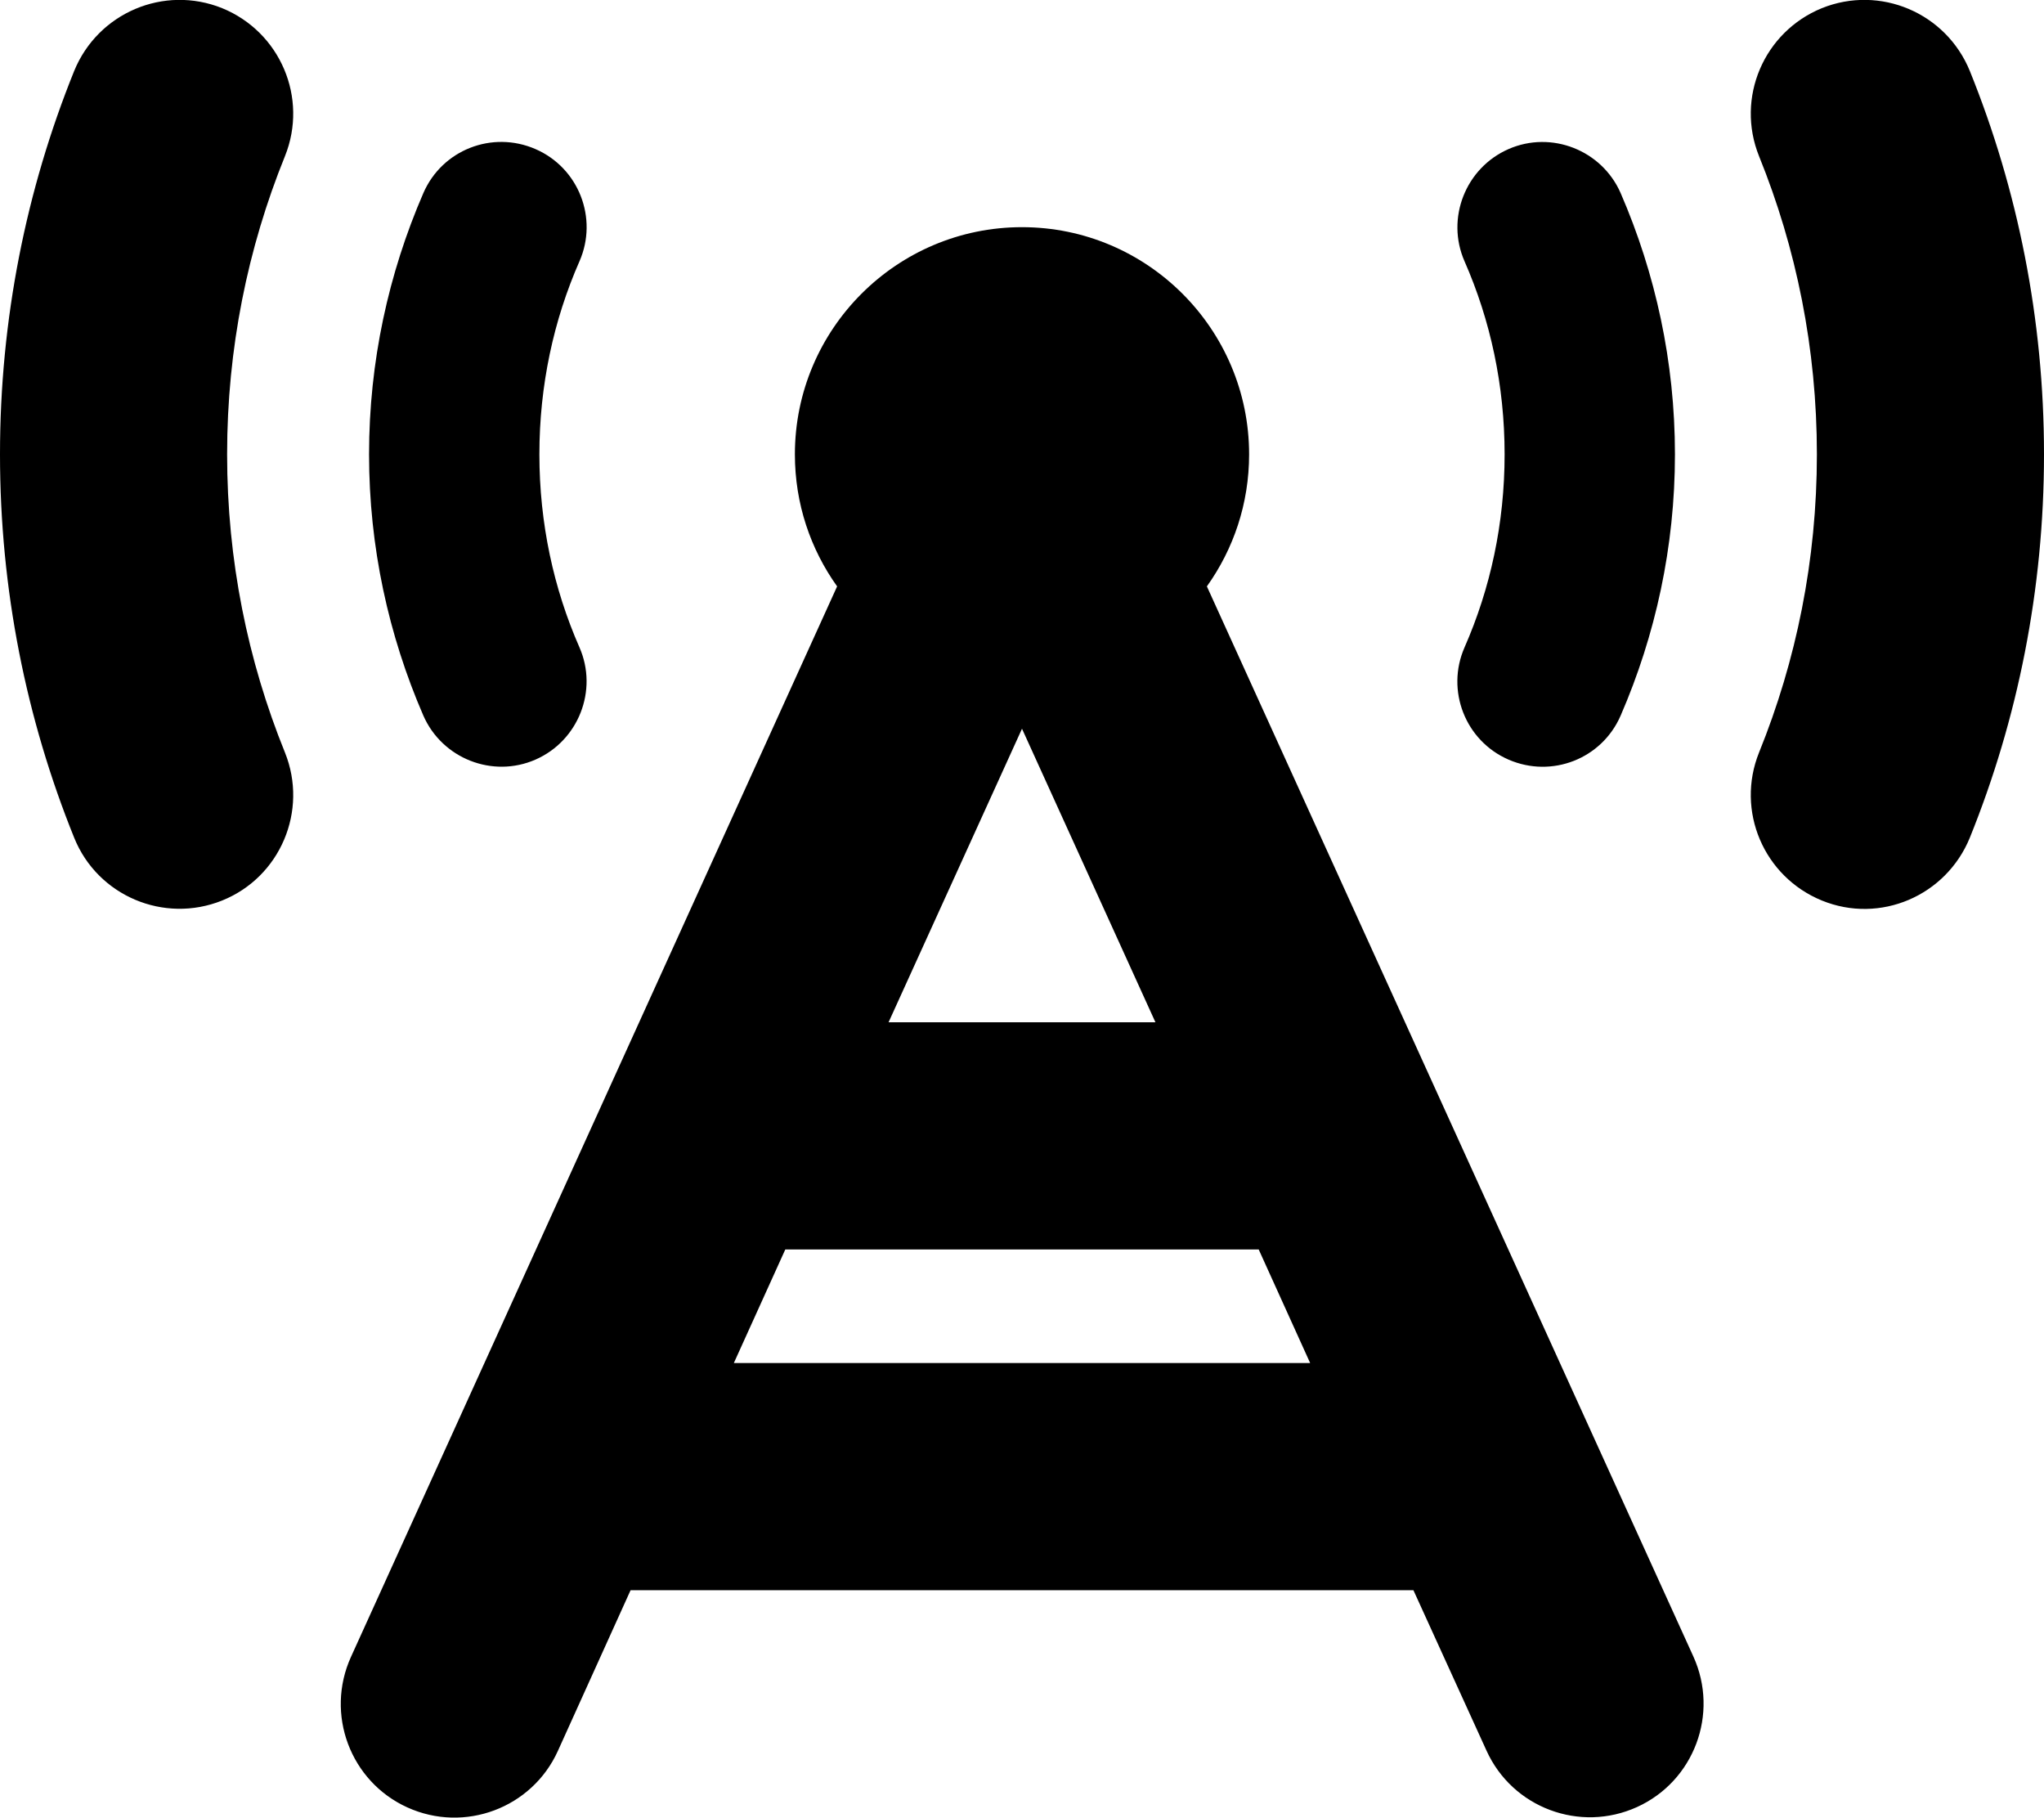
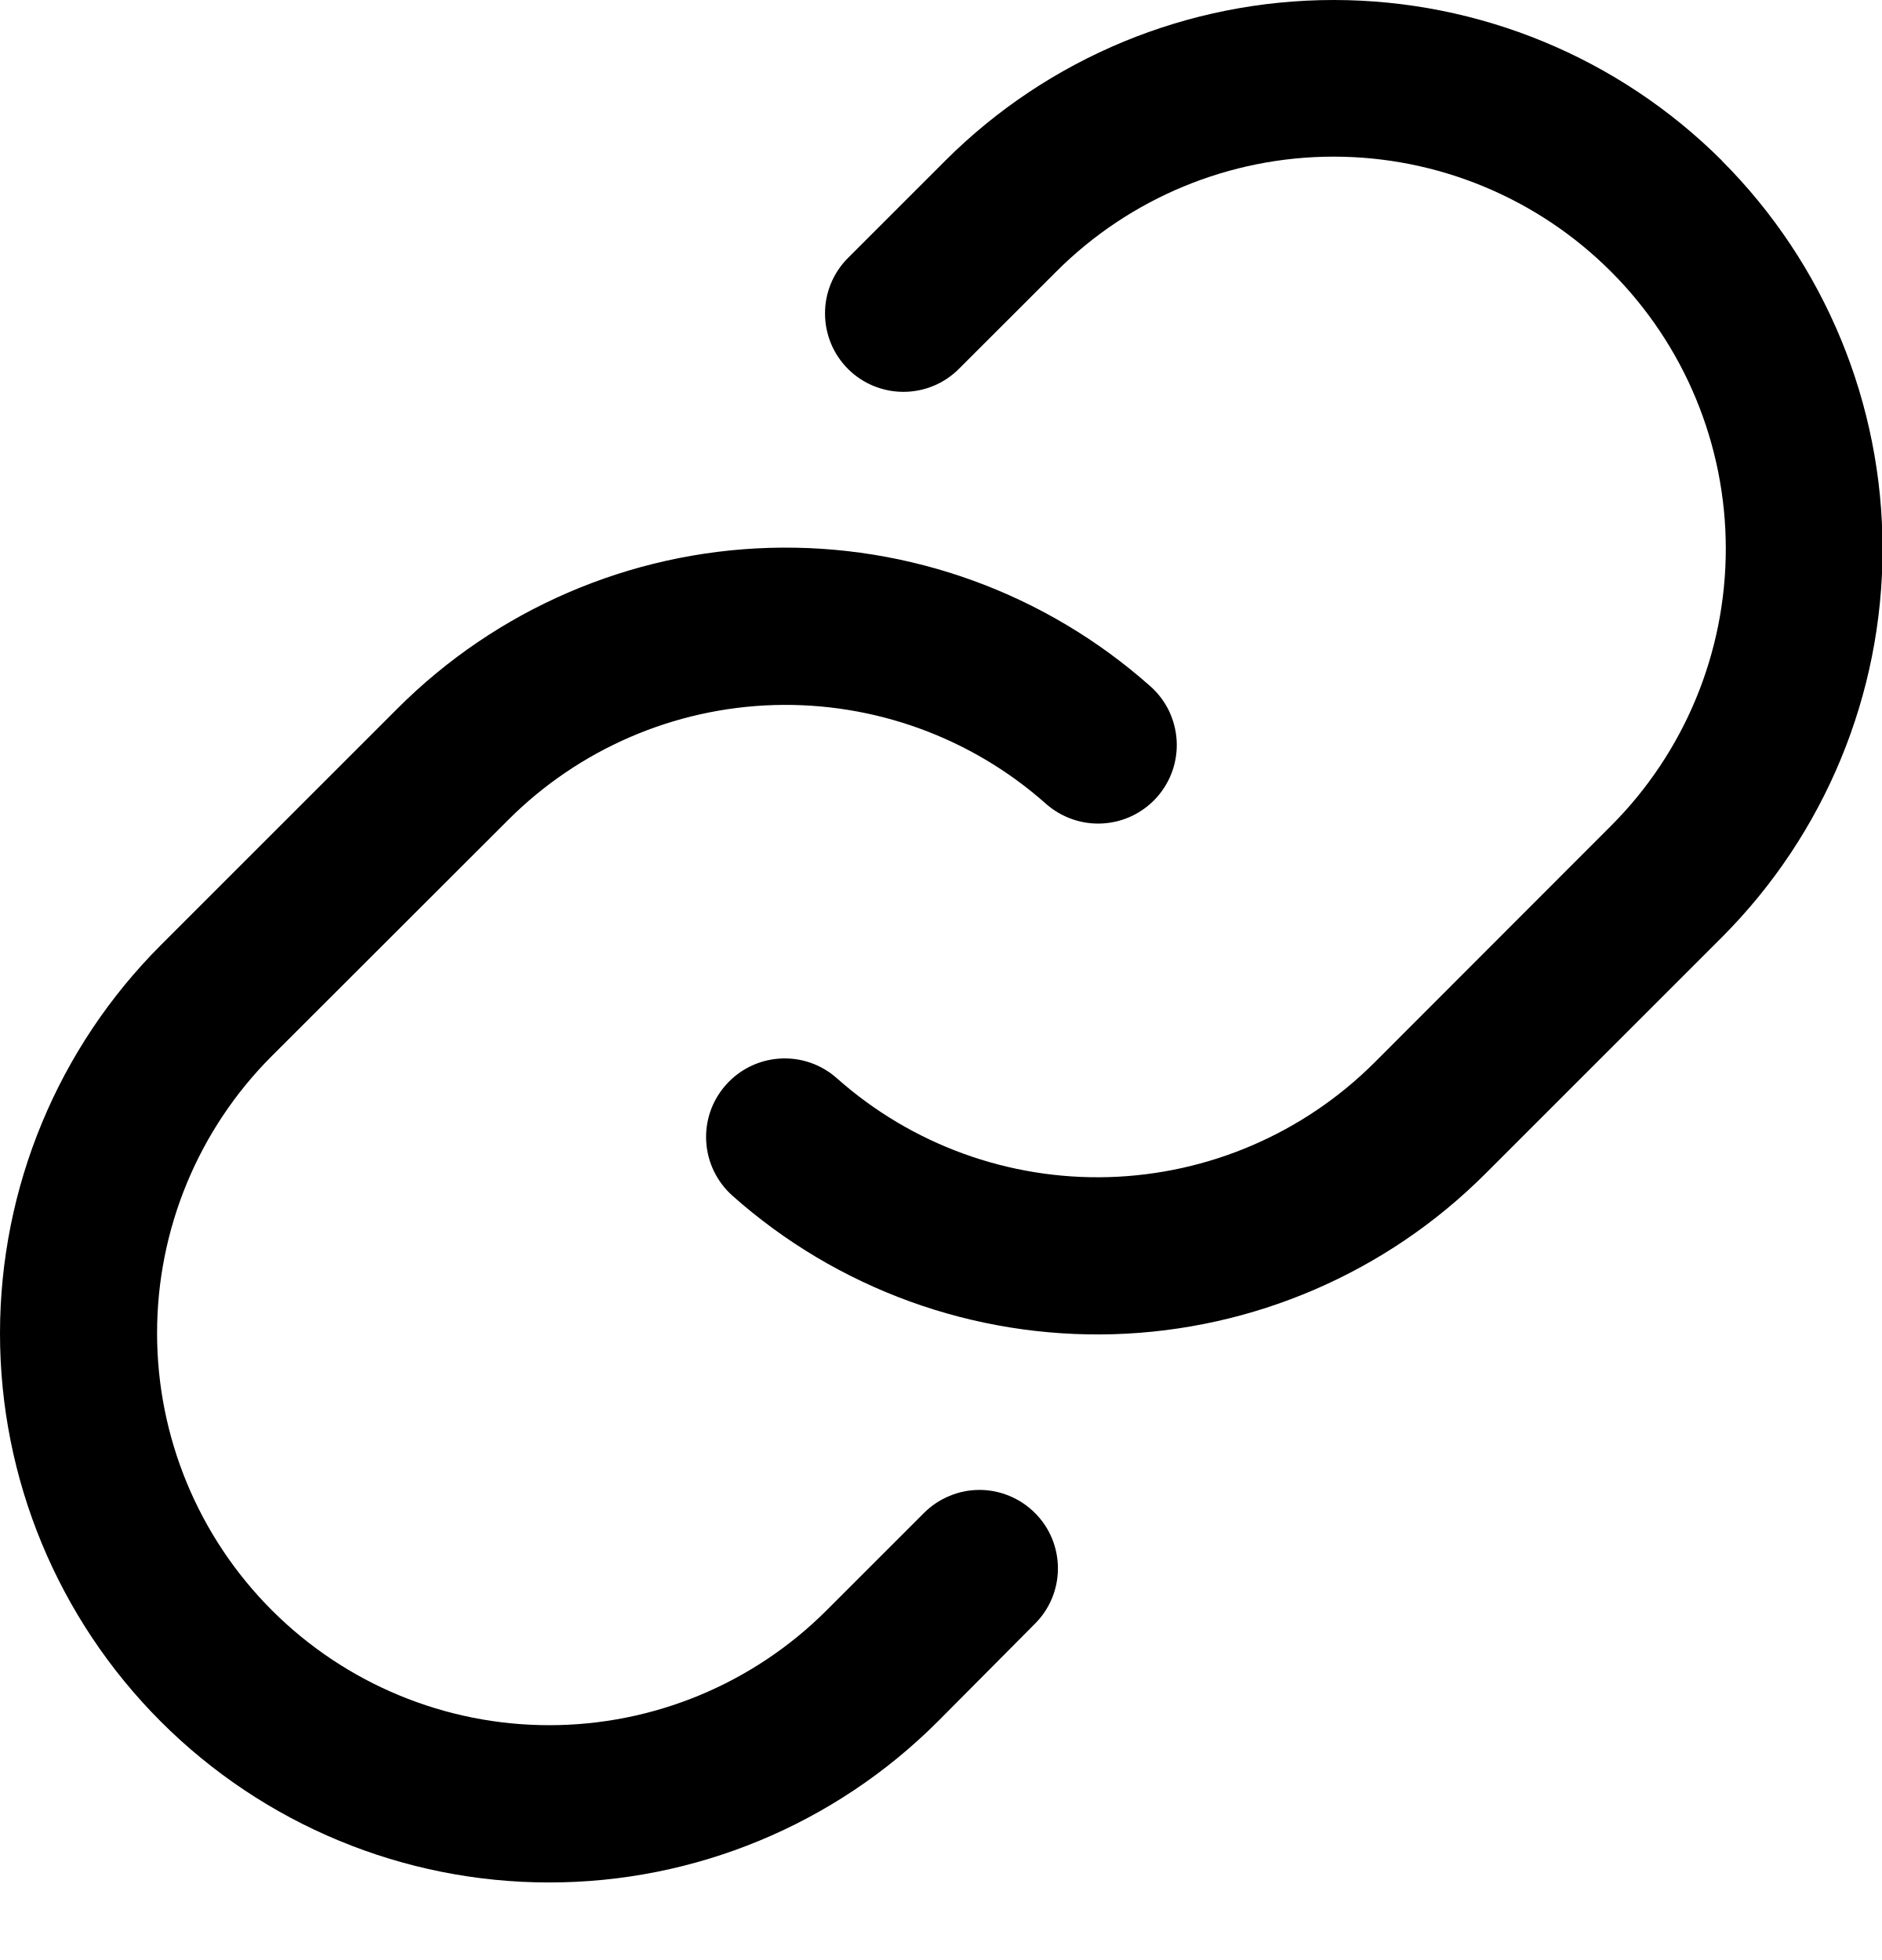
- <svg xmlns="http://www.w3.org/2000/svg" viewBox="0 0 576 512">
-   <path d="M62.6 2.3C46.2-4.3 27.6 3.6 20.9 20C7.4 53.4 0 89.9 0 128s7.4 74.6 20.9 108c6.6 16.4 25.3 24.3 41.7 17.7S86.9 228.4 80.3 212C69.8 186.1 64 157.8 64 128s5.8-58.1 16.3-84C86.9 27.6 79 9 62.6 2.3zm450.8 0C497 9 489.1 27.6 495.7 44C506.2 69.9 512 98.2 512 128s-5.8 58.1-16.3 84c-6.6 16.4 1.3 35 17.7 41.7s35-1.3 41.7-17.7c13.5-33.4 20.9-69.9 20.9-108s-7.4-74.6-20.9-108C548.4 3.6 529.8-4.3 513.4 2.3zM340.1 165.2c7.5-10.5 11.9-23.3 11.9-37.2c0-35.3-28.7-64-64-64s-64 28.7-64 64c0 13.9 4.4 26.7 11.9 37.2L98.9 466.8c-7.3 16.1-.2 35.1 15.9 42.4s35.1 .2 42.4-15.9L177.7 448H398.3l20.6 45.2c7.3 16.1 26.3 23.2 42.4 15.9s23.2-26.3 15.9-42.4L340.1 165.2zM369.2 384H206.8l14.5-32H354.7l14.5 32zM288 205.3L325.6 288H250.4L288 205.3zM163.3 73.6c5.3-12.1-.2-26.3-12.4-31.6s-26.3 .2-31.6 12.4C109.5 77 104 101.9 104 128s5.5 51 15.3 73.6c5.3 12.1 19.5 17.7 31.6 12.4s17.7-19.5 12.4-31.6C156 165.8 152 147.4 152 128s4-37.8 11.3-54.4zM456.7 54.4c-5.3-12.1-19.5-17.7-31.6-12.4s-17.7 19.5-12.4 31.6C420 90.2 424 108.6 424 128s-4 37.8-11.3 54.4c-5.3 12.1 .2 26.3 12.4 31.6s26.3-.2 31.6-12.4C466.5 179 472 154.1 472 128s-5.5-51-15.3-73.6z" />
+ <svg xmlns="http://www.w3.org/2000/svg" width="24" height="25" viewBox="0 0 24 25">
+   <path d="M13.198 19.298C13.386 19.485 13.491 19.739 13.491 20.005C13.491 20.27 13.386 20.524 13.198 20.711L11.956 21.961C10.642 23.274 8.86 24.012 7.002 24.011C5.144 24.011 3.363 23.272 2.05 21.958C0.737 20.644 -0.001 18.862 3.49061e-07 17.005C0.001 15.147 0.739 13.366 2.053 12.053L5.068 9.038C6.33 7.774 8.027 7.041 9.812 6.988C11.597 6.935 13.335 7.567 14.669 8.753C14.768 8.84 14.848 8.946 14.906 9.064C14.963 9.183 14.997 9.311 15.005 9.443C15.013 9.574 14.995 9.706 14.952 9.83C14.909 9.954 14.842 10.069 14.754 10.168C14.667 10.266 14.561 10.346 14.443 10.404C14.324 10.462 14.196 10.495 14.064 10.503C13.933 10.511 13.801 10.493 13.677 10.45C13.553 10.407 13.438 10.34 13.339 10.253C12.386 9.406 11.145 8.956 9.871 8.993C8.596 9.031 7.384 9.555 6.483 10.456L3.468 13.468C2.53 14.405 2.003 15.678 2.003 17.004C2.003 18.33 2.53 19.602 3.468 20.54C4.406 21.478 5.678 22.005 7.004 22.005C8.331 22.005 9.603 21.478 10.541 20.54L11.783 19.298C11.876 19.205 11.986 19.131 12.108 19.081C12.229 19.03 12.359 19.004 12.491 19.004C12.622 19.004 12.752 19.03 12.873 19.081C12.995 19.131 13.105 19.205 13.198 19.298ZM21.958 2.048C20.644 0.736 18.863 0 17.007 0C15.15 0 13.37 0.736 12.056 2.048L10.813 3.291C10.626 3.479 10.52 3.733 10.521 3.999C10.521 4.264 10.626 4.518 10.814 4.706C11.001 4.893 11.256 4.998 11.521 4.998C11.786 4.998 12.041 4.893 12.228 4.705L13.471 3.463C14.409 2.525 15.681 1.998 17.007 1.998C18.333 1.998 19.605 2.525 20.543 3.463C21.481 4.4 22.008 5.673 22.008 6.999C22.008 8.325 21.481 9.597 20.543 10.535L17.528 13.553C16.626 14.454 15.414 14.976 14.14 15.014C12.865 15.051 11.625 14.6 10.672 13.753C10.573 13.665 10.459 13.598 10.334 13.555C10.21 13.512 10.078 13.494 9.947 13.502C9.681 13.518 9.433 13.639 9.257 13.838C9.17 13.936 9.102 14.051 9.059 14.175C9.016 14.3 8.998 14.431 9.006 14.563C9.022 14.828 9.143 15.076 9.342 15.253C10.676 16.439 12.414 17.07 14.199 17.018C15.983 16.965 17.681 16.233 18.943 14.97L21.958 11.955C23.27 10.641 24.007 8.86 24.007 7.003C24.007 5.146 23.27 3.364 21.958 2.05V2.048Z" />
</svg>
